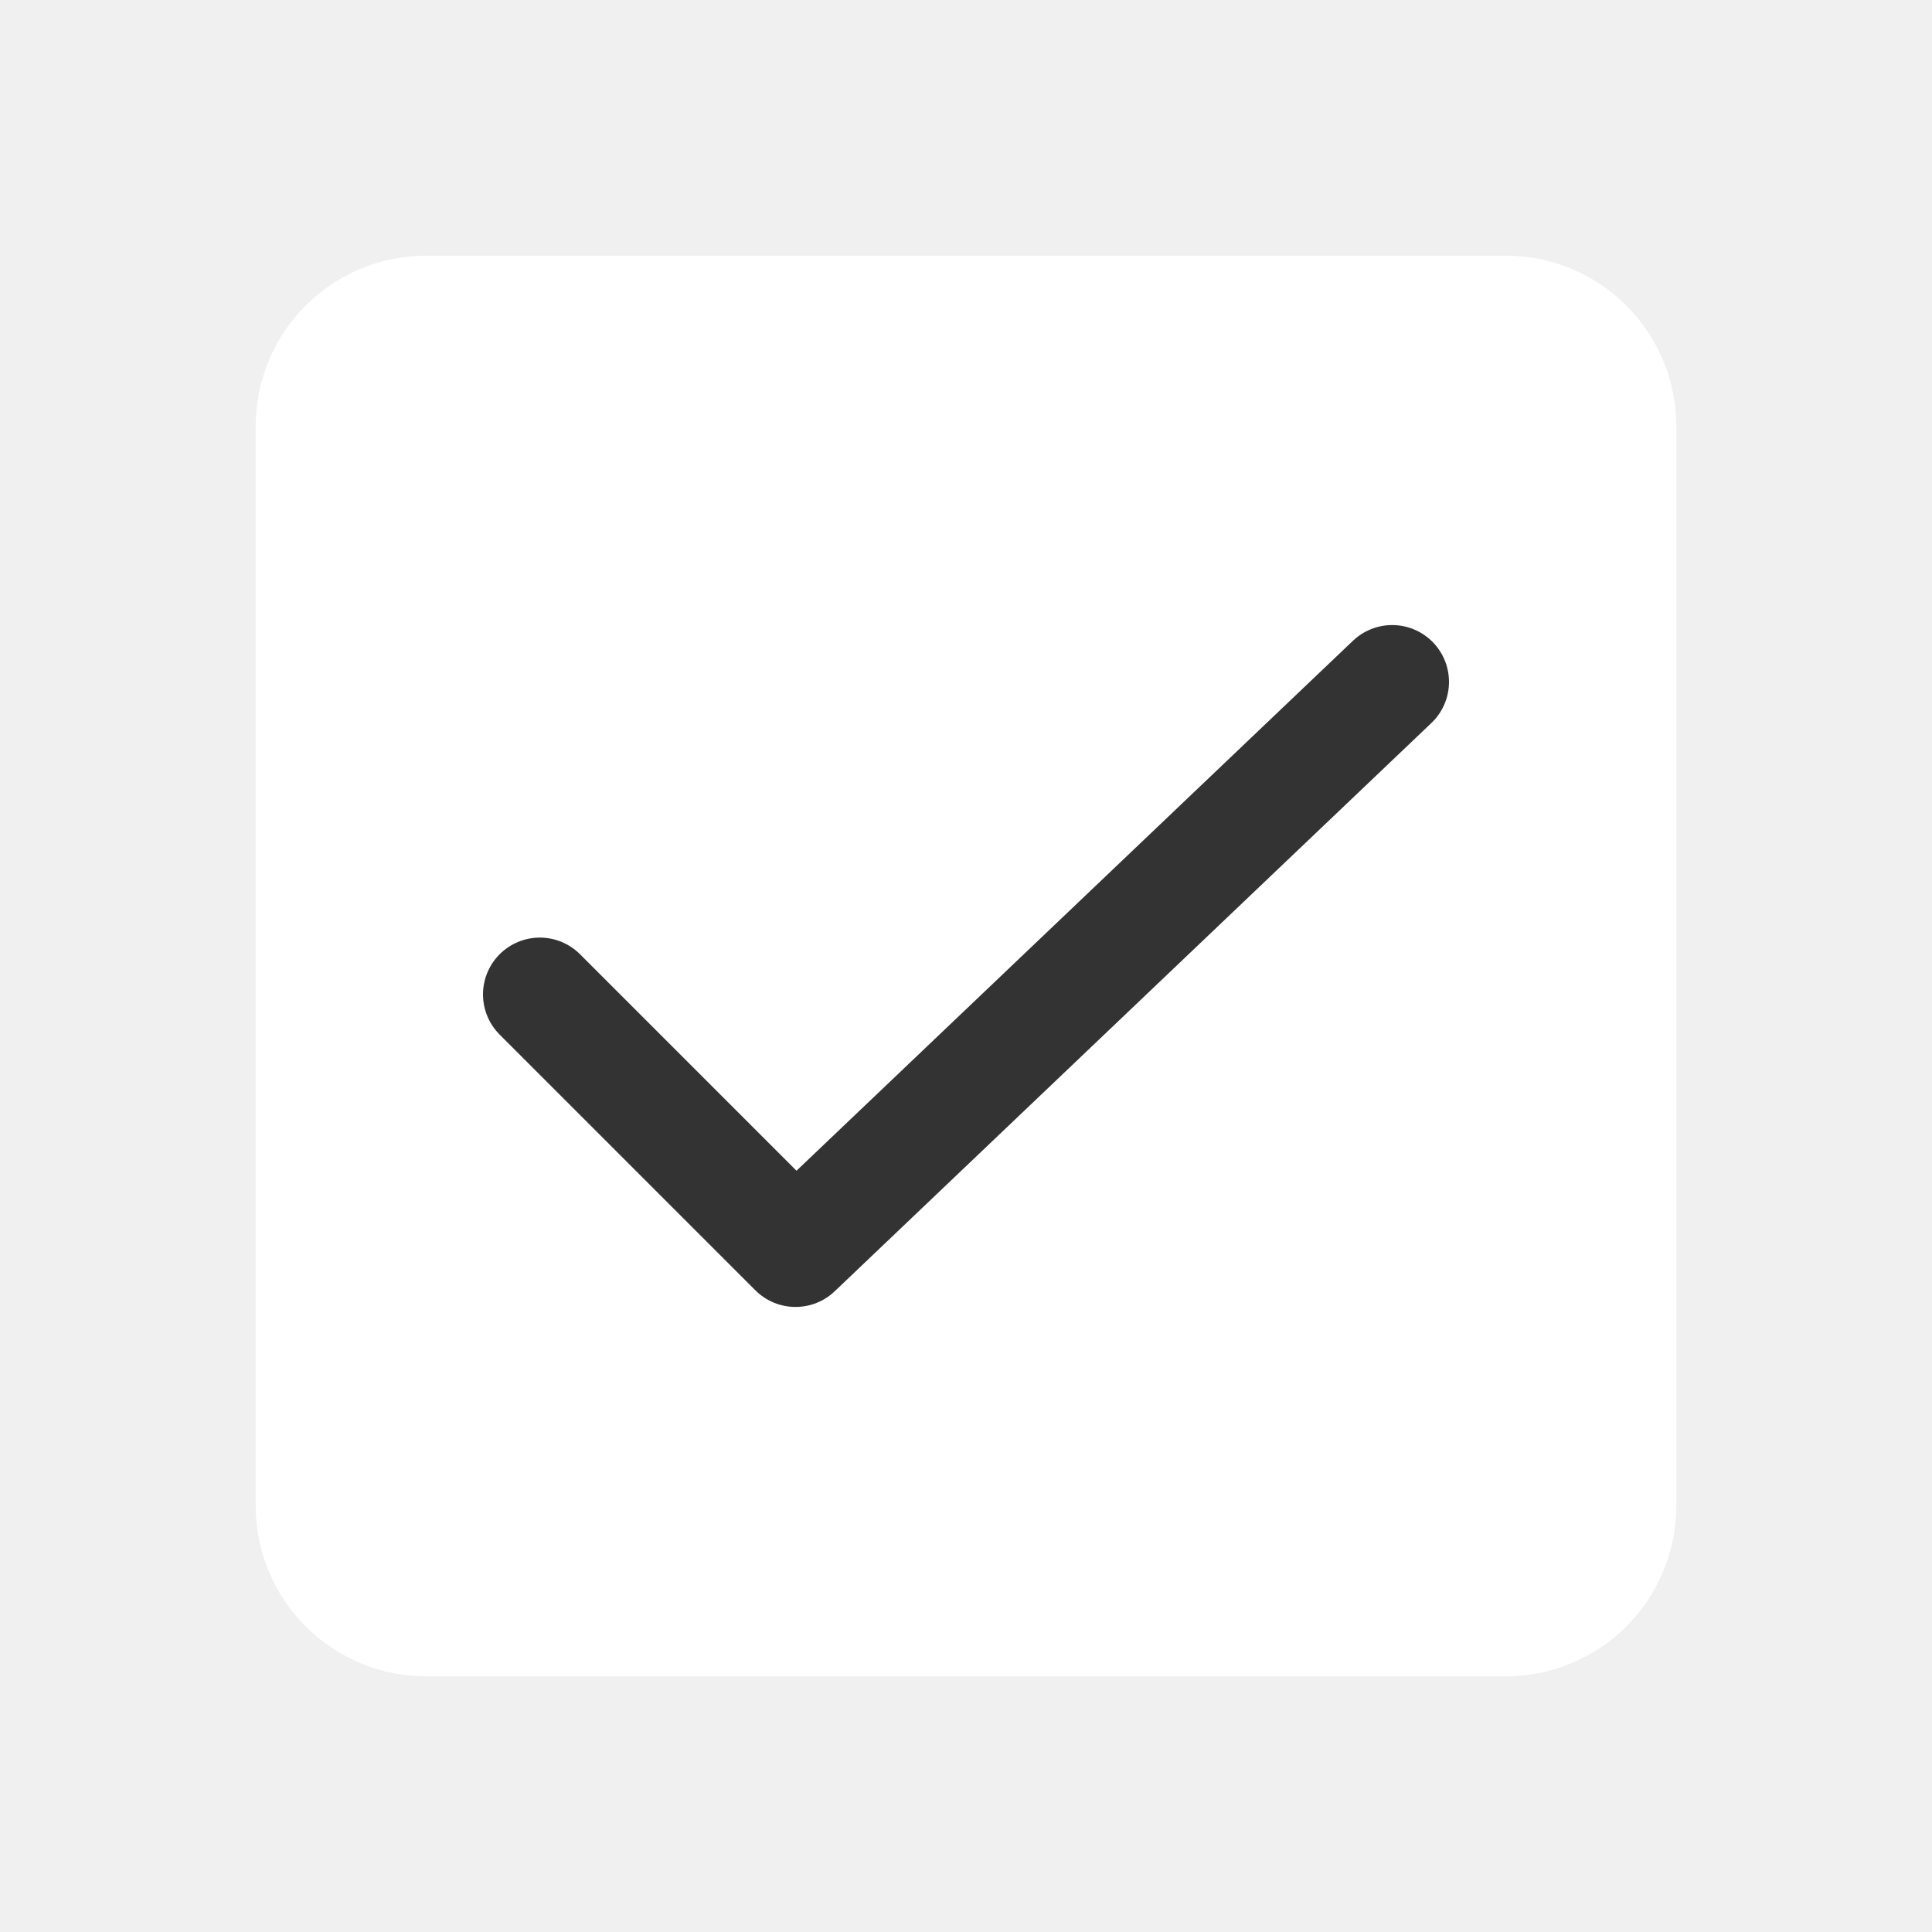
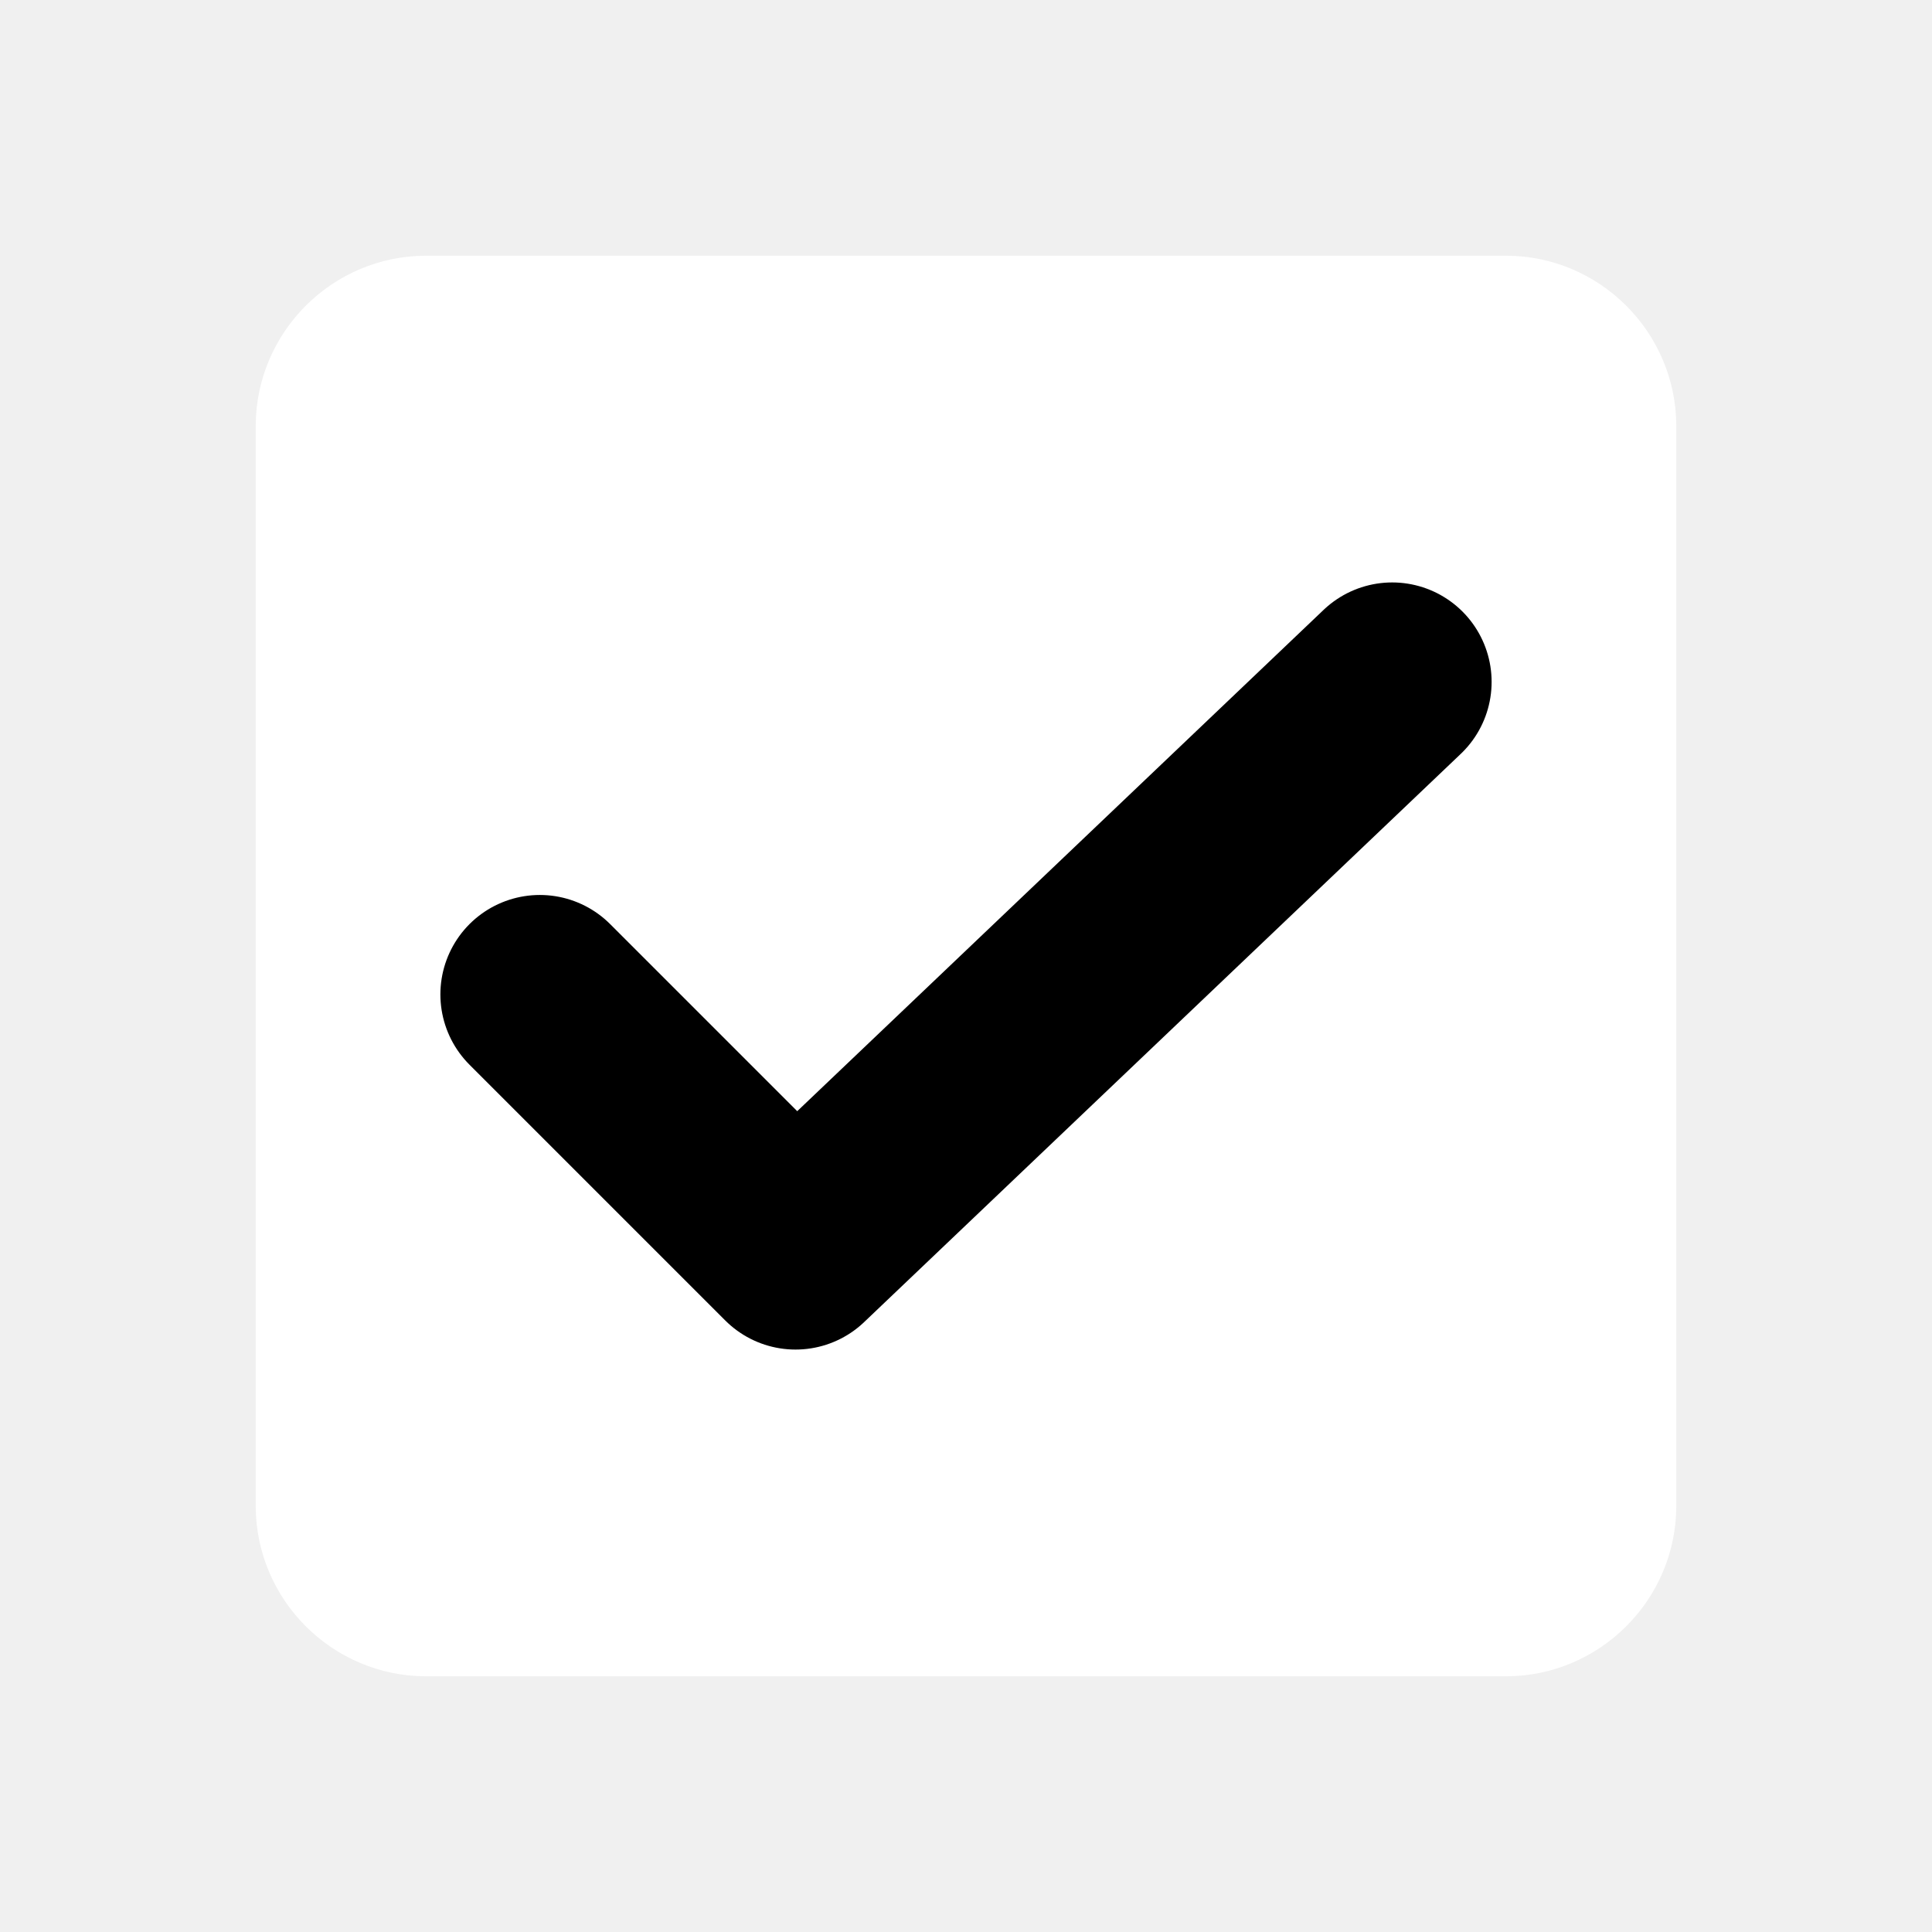
- <svg xmlns="http://www.w3.org/2000/svg" id="Icon" viewBox="0 0 68 68">
-   <defs>
-     <style>.cls-1,.cls-3{fill:none;}.cls-2{fill:#fff;stroke:#fff;stroke-miterlimit:10;}.cls-2,.cls-3{stroke-width:4px;}.cls-3{stroke:#333;stroke-linecap:round;stroke-linejoin:round;}</style>
-   </defs>
-   <rect class="cls-1" width="68" height="68" />
-   <rect class="cls-2" x="11" y="11" width="46" height="46" rx="4" />
-   <path id="Path_206" data-name="Path 206" class="cls-3" d="M19,35l9,9L49,24" />
+ <svg xmlns="http://www.w3.org/2000/svg" version="1.1" id="Icon" x="0px" y="0px" viewBox="0 0 68 68" style="enable-background:new 0 0 68 68;" xml:space="preserve">
+   <style type="text/css">
+ 	.st0{fill:none;}
+ 	.st1{fill:#FFFFFF;stroke:#FFFFFF;stroke-width:4;stroke-miterlimit:10;}
+ 	.st2{fill:none;stroke:#000000;stroke-width:7;stroke-linecap:round;stroke-linejoin:round;}
+ </style>
+   <rect y="0" class="st0" width="68" height="68" />
+   <path class="st1" d="M15,11h38c2.2,0,4,1.8,4,4v38c0,2.2-1.8,4-4,4H15c-2.2,0-4-1.8-4-4V15C11,12.8,12.8,11,15,11z" />
+   <path id="Path_206" class="st2" d="M19,35l9,9l21-20" />
</svg>
